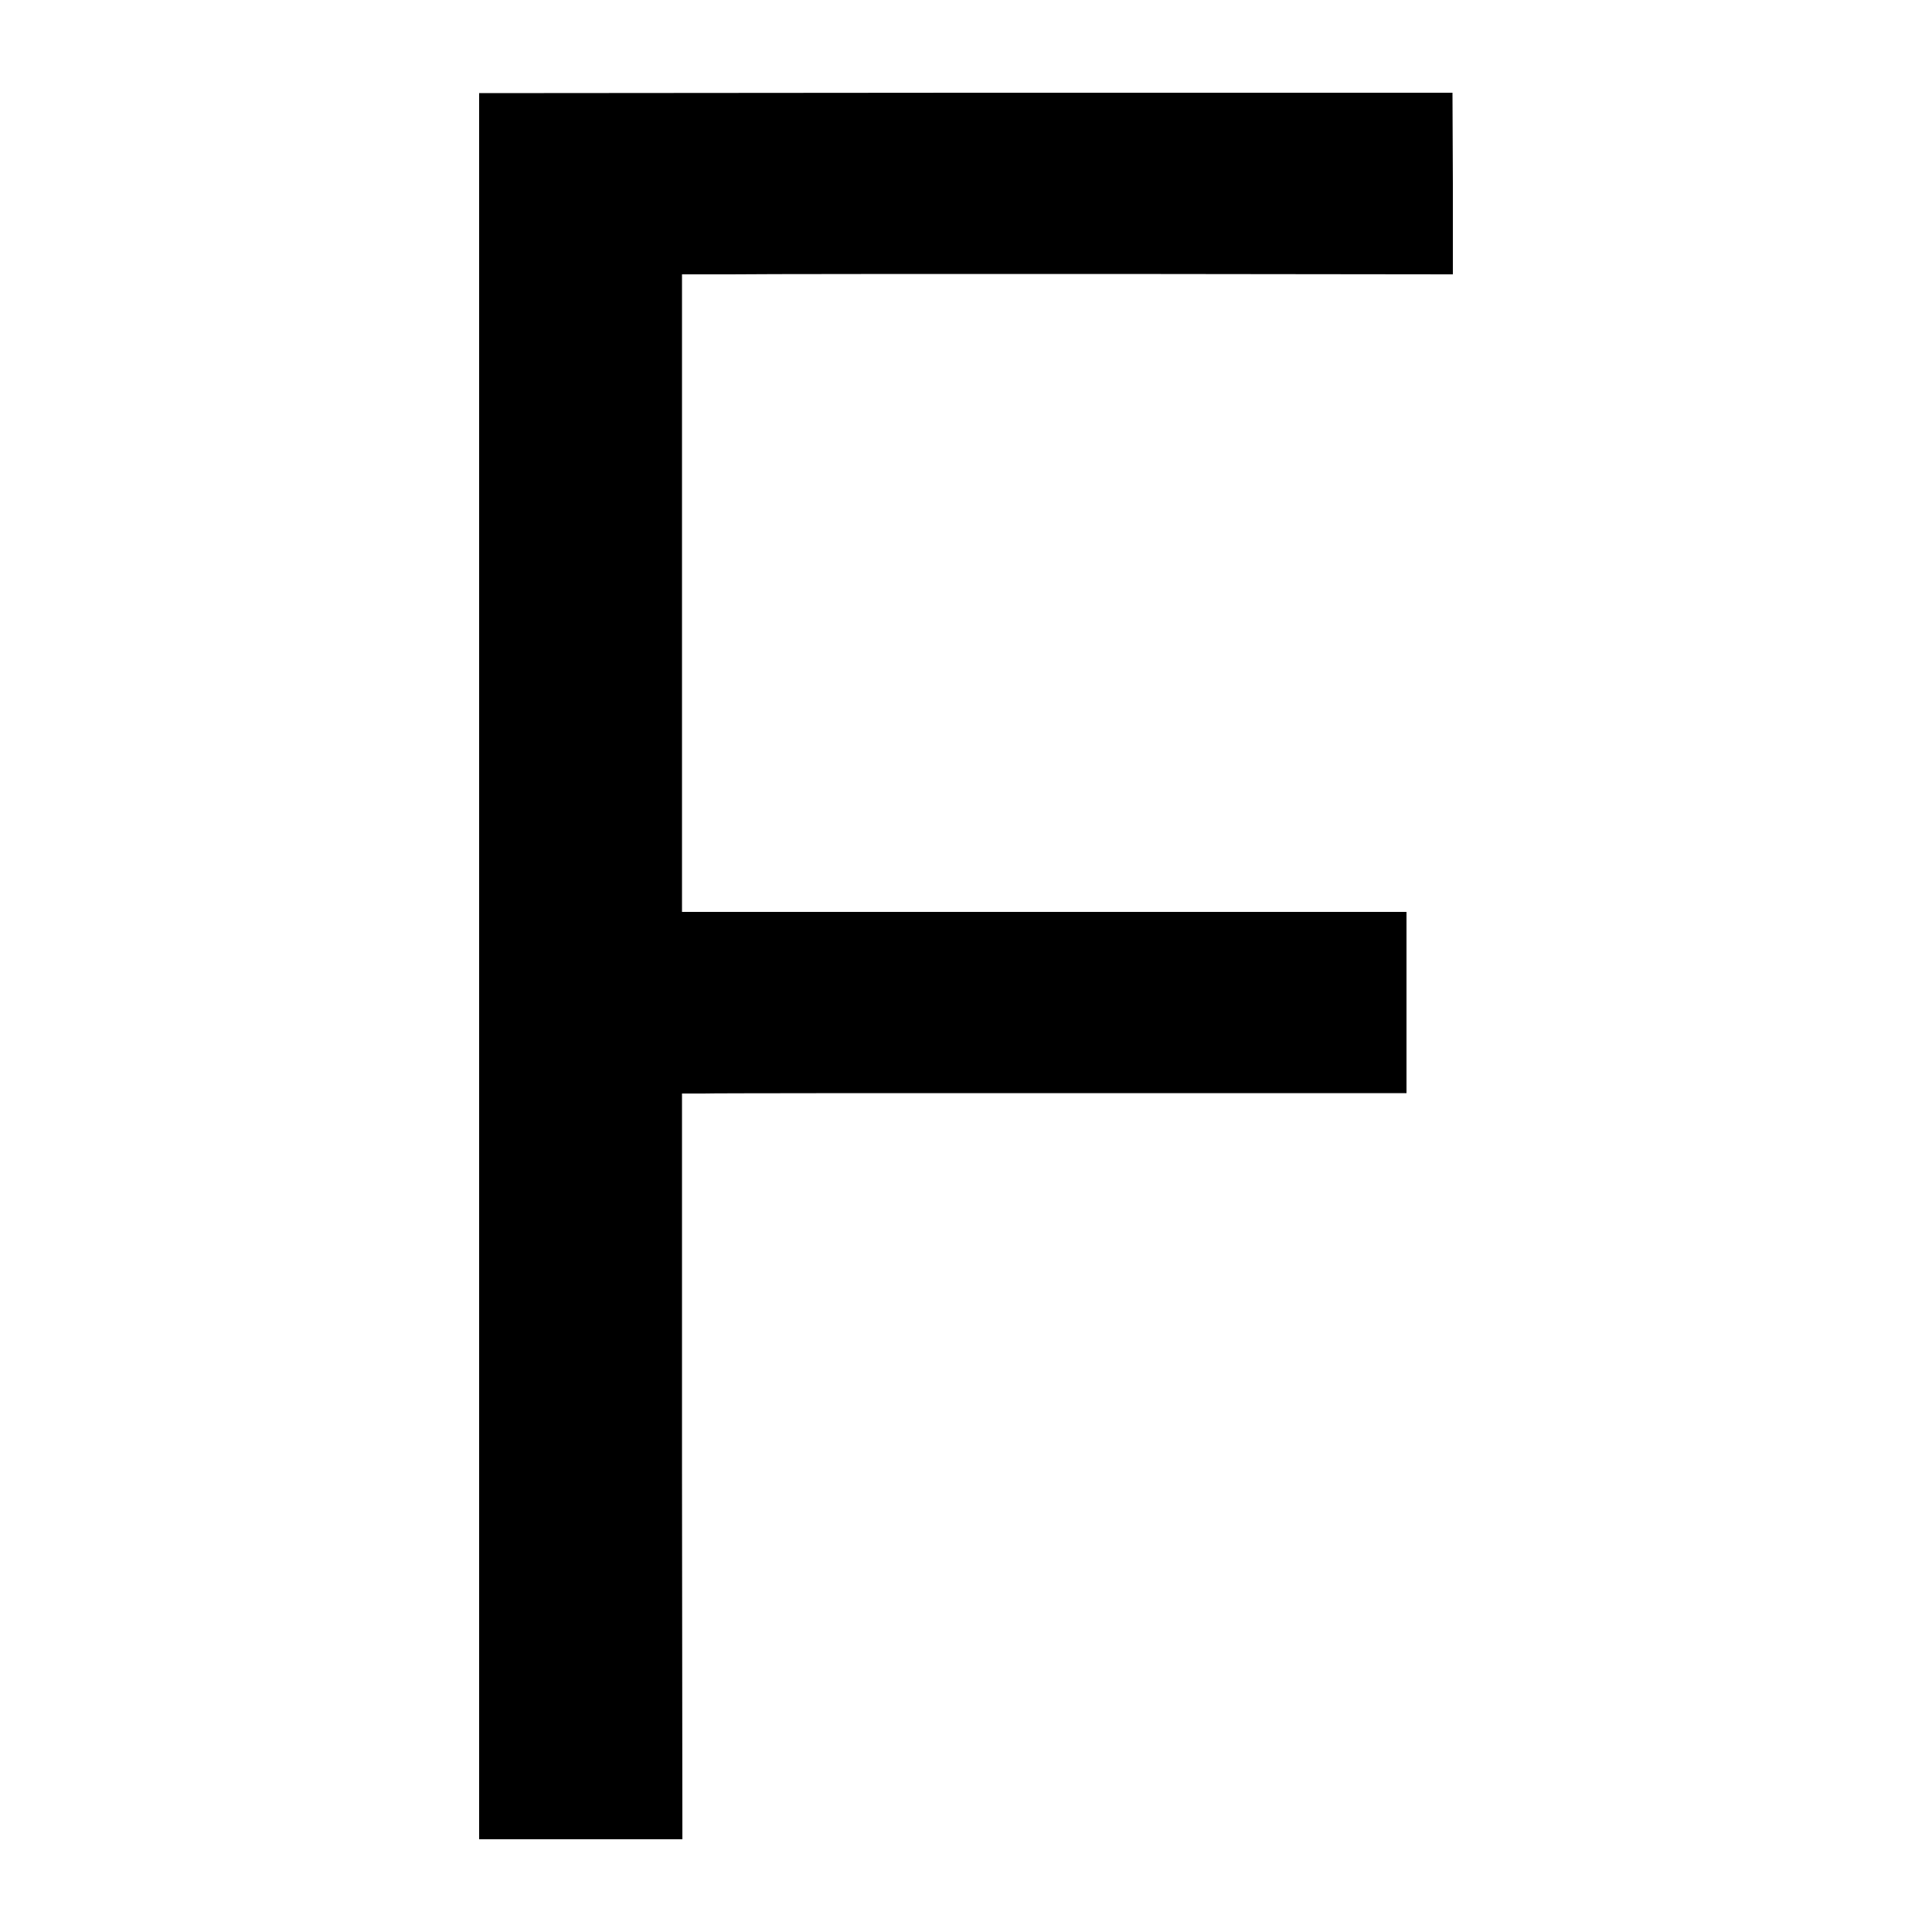
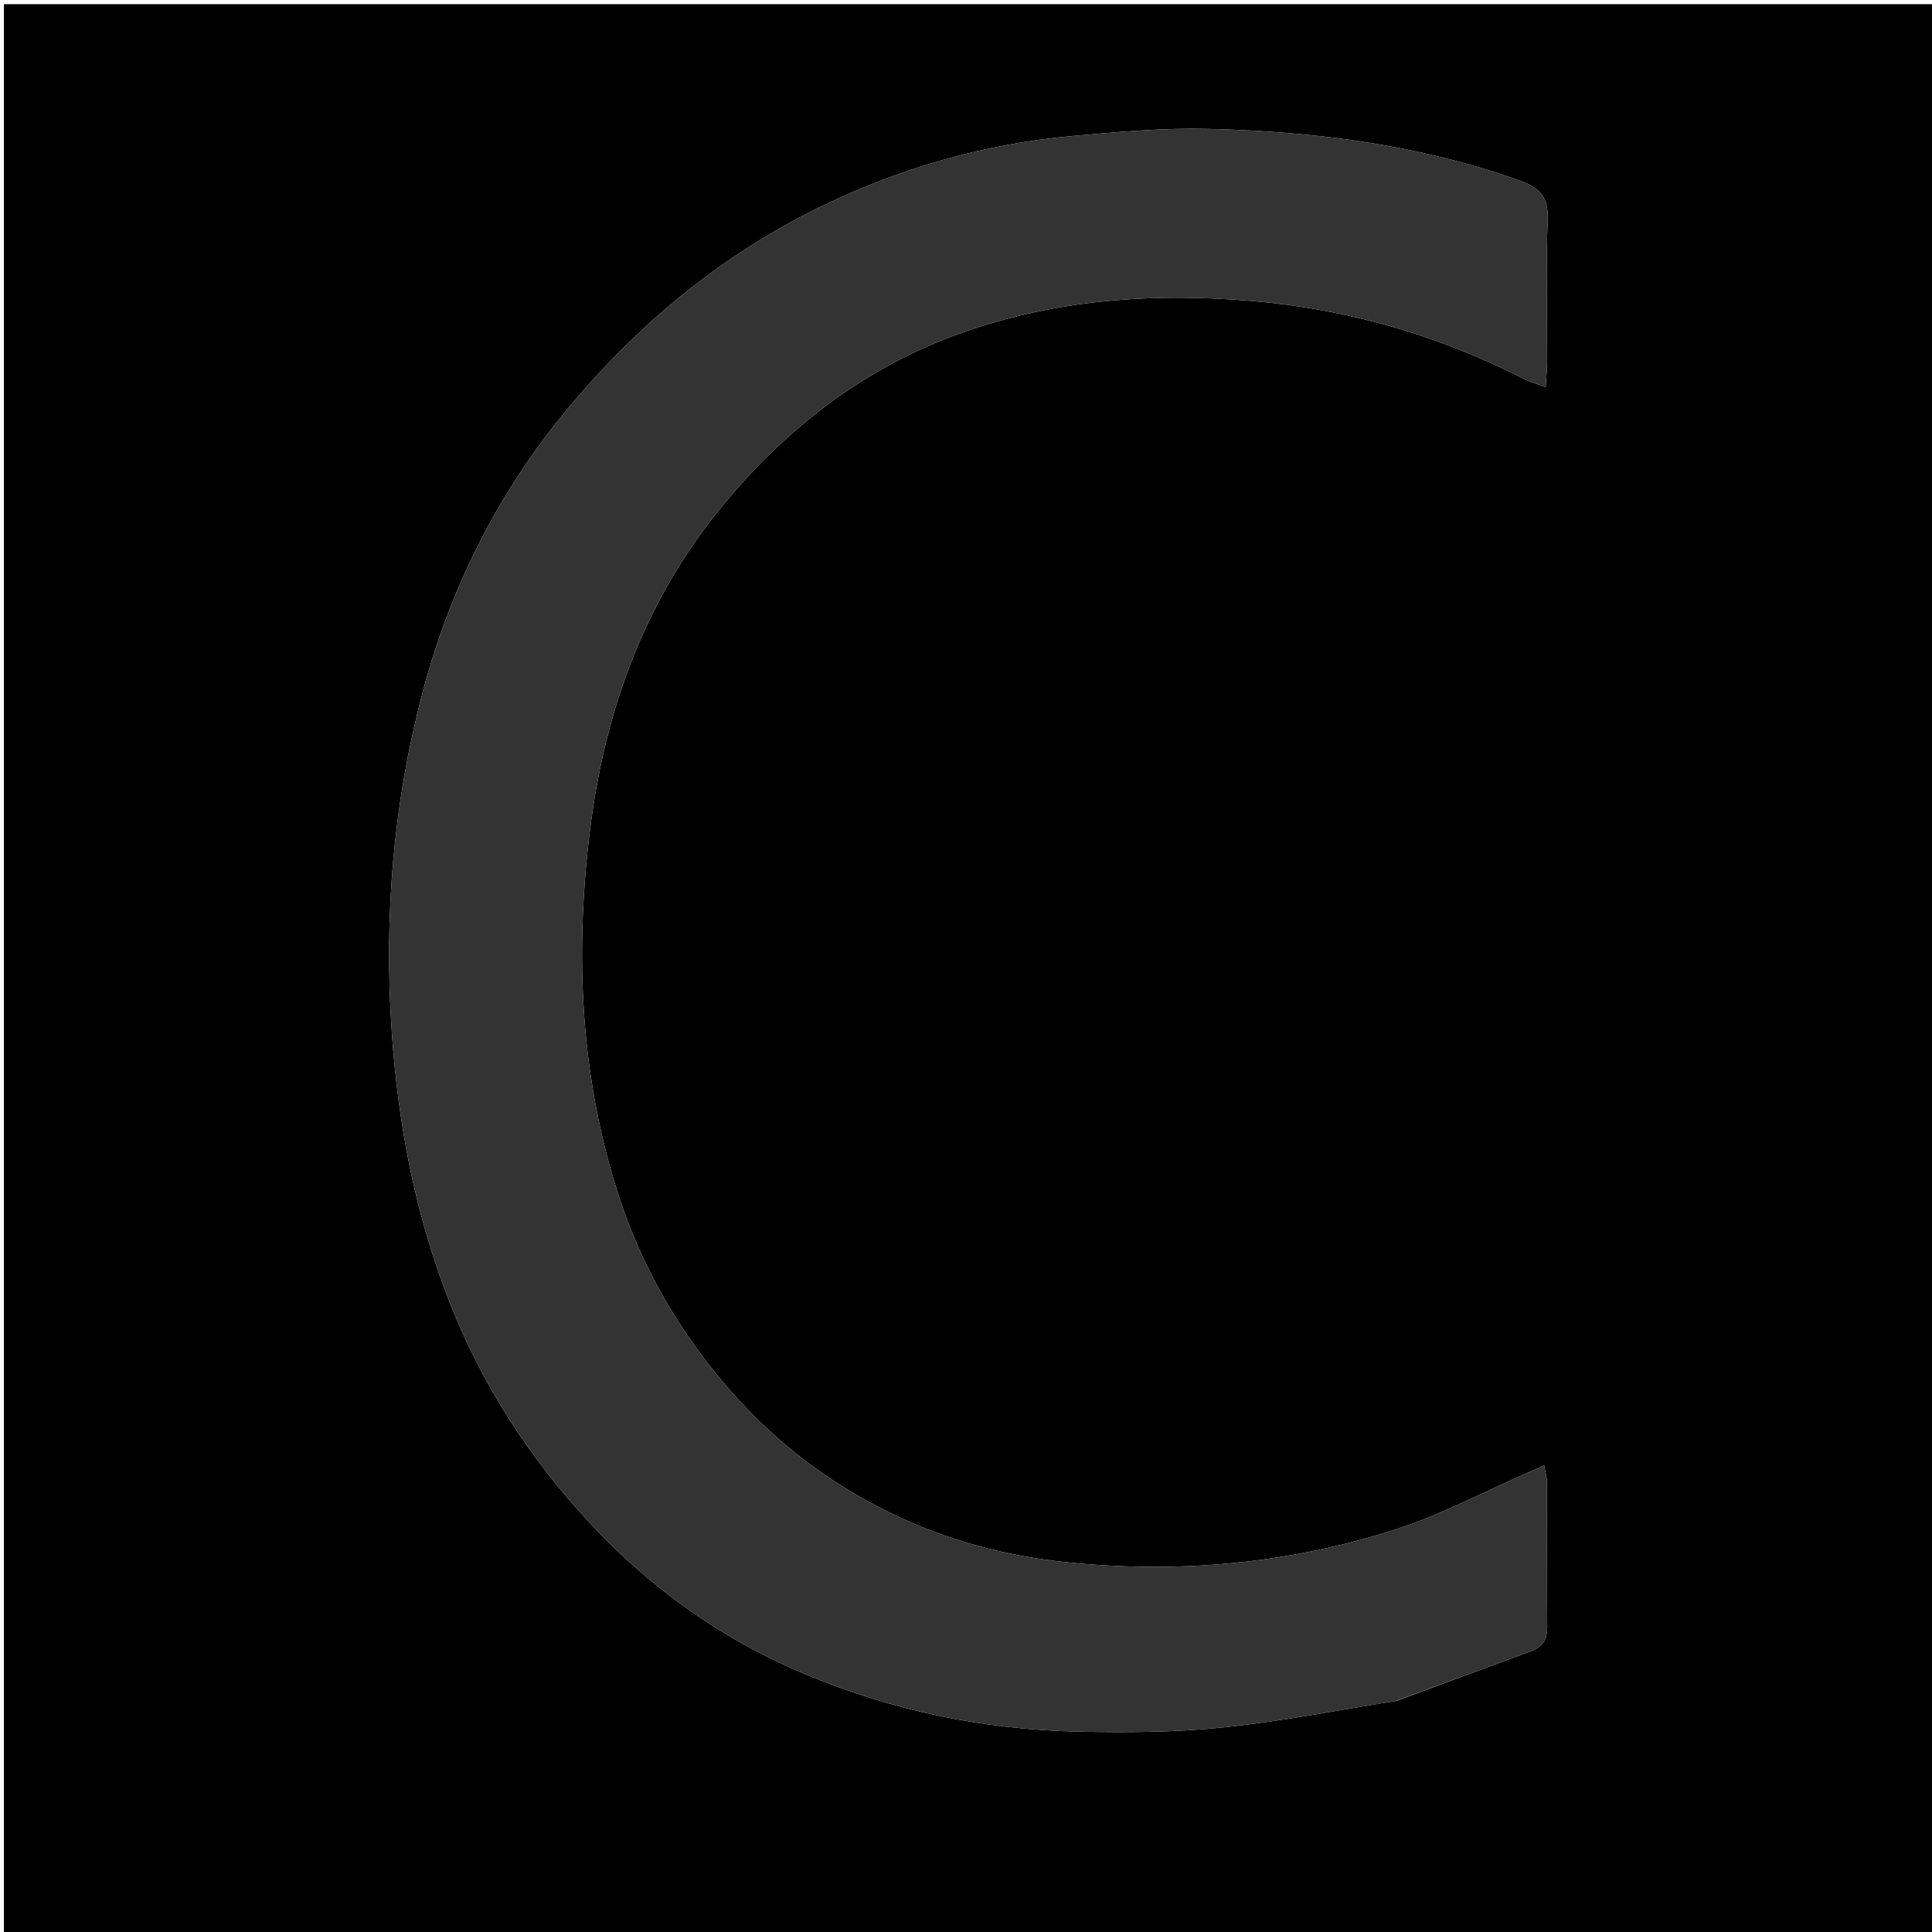
- <svg xmlns="http://www.w3.org/2000/svg" version="1.0" width="500pt" height="500pt" viewBox="0 0 500 500" preserveAspectRatio="xMidYMid meet">
-   <g transform="translate(0,500) scale(0.1,-0.1)" fill="#000000" stroke="none">
-     <path d="M1240 2500 l0 -2260 263 0 263 0 -1 965 0 965 55 0 c30 1 452 1 938 1 l882 0 0 234 0 235 -812 0 c-447 0 -869 0 -938 0 l-125 0 0 825 0 825 125 0 c69 1 518 1 998 1 l872 -1 0 235 -1 235 -1260 0 -1259 -1 0 -2259z" />
-   </g>
+ <svg xmlns="http://www.w3.org/2000/svg" version="1.1" id="Layer_1" x="0px" y="0px" width="100%" viewBox="0 0 512 512" enable-background="new 0 0 512 512" xml:space="preserve">
+   <path fill="#000000" opacity="1" stroke="none" d=" M304,513   C202.691,513 101.883,513 1.037,513   C1.037,342.4 1.037,171.799 1.037,1.099   C171.559,1.099 342.118,1.099 512.838,1.099   C512.838,171.667 512.838,342.333 512.838,513   C443.466,513 373.983,513 304,513  M370.116,450.741   C381.954,446.365 393.785,441.968 405.637,437.628   C408.676,436.515 410.055,434.582 410.025,431.237   C409.912,418.406 409.997,405.573 409.952,392.741   C409.947,391.496 409.55,390.253 409.219,388.342   C407.244,389.221 405.796,389.876 404.338,390.512   C392.93,395.489 381.836,401.443 370.048,405.241   C341.386,414.476 311.842,417.131 281.869,413.928   C266.231,412.257 251.155,408.202 236.942,401.418   C219.314,393.004 204.229,381.329 191.602,366.274   C179.459,351.798 170.212,335.72 164.317,317.934   C153.844,286.333 152.292,253.728 156.233,220.935   C160.153,188.318 171.016,158.302 192.506,132.76   C209.546,112.509 229.936,96.984 255.064,88.135   C280.135,79.306 305.931,77.504 332.282,79.808   C357.643,82.026 381.498,88.982 404.105,100.525   C405.639,101.308 407.343,101.757 409.614,102.601   C409.773,99.844 409.979,97.896 409.983,95.947   C410.012,83.282 409.679,70.604 410.141,57.956   C410.352,52.188 407.942,49.732 402.955,47.947   C376.197,38.368 348.407,34.836 320.238,34.16   C308.32,33.873 296.33,34.96 284.427,36.02   C261.194,38.088 239.039,44.375 218.04,54.515   C192.343,66.923 170.714,84.528 152.219,106.195   C132.87,128.862 119.609,154.71 112.022,183.37   C104.227,212.819 101.736,242.79 103.812,273.283   C105.496,298.025 110.052,321.948 119.126,345.043   C127.751,366.996 140.357,386.474 156.326,403.622   C172.458,420.945 191.483,434.523 213.45,443.706   C236.563,453.368 260.723,458.352 285.704,458.895   C298.327,459.169 311.05,459.109 323.59,457.836   C338.908,456.281 354.081,453.294 370.116,450.741  z" />
+   <path fill="#333333" opacity="1" stroke="none" d=" M369.716,450.834   C354.081,453.294 338.908,456.281 323.59,457.836   C311.05,459.109 298.327,459.169 285.704,458.895   C260.723,458.352 236.563,453.368 213.45,443.706   C191.483,434.523 172.458,420.945 156.326,403.622   C140.357,386.474 127.751,366.996 119.126,345.043   C110.052,321.948 105.496,298.025 103.812,273.283   C101.736,242.79 104.227,212.819 112.022,183.37   C119.609,154.71 132.87,128.862 152.219,106.195   C170.714,84.528 192.343,66.923 218.04,54.515   C239.039,44.375 261.194,38.088 284.427,36.02   C296.33,34.96 308.32,33.873 320.238,34.16   C348.407,34.836 376.197,38.368 402.955,47.947   C407.942,49.732 410.352,52.188 410.141,57.956   C409.679,70.604 410.012,83.282 409.983,95.947   C409.979,97.896 409.773,99.844 409.614,102.601   C407.343,101.757 405.639,101.308 404.105,100.525   C381.498,88.982 357.643,82.026 332.282,79.808   C305.931,77.504 280.135,79.306 255.064,88.135   C229.936,96.984 209.546,112.509 192.506,132.76   C171.016,158.302 160.153,188.318 156.233,220.935   C152.292,253.728 153.844,286.333 164.317,317.934   C170.212,335.72 179.459,351.798 191.602,366.274   C204.229,381.329 219.314,393.004 236.942,401.418   C251.155,408.202 266.231,412.257 281.869,413.928   C311.842,417.131 341.386,414.476 370.048,405.241   C381.836,401.443 392.93,395.489 404.338,390.512   C405.796,389.876 407.244,389.221 409.219,388.342   C409.55,390.253 409.947,391.496 409.952,392.741   C409.997,405.573 409.912,418.406 410.025,431.237   C410.055,434.582 408.676,436.515 405.637,437.628   C393.785,441.968 381.954,446.365 369.716,450.834  z" />
</svg>
